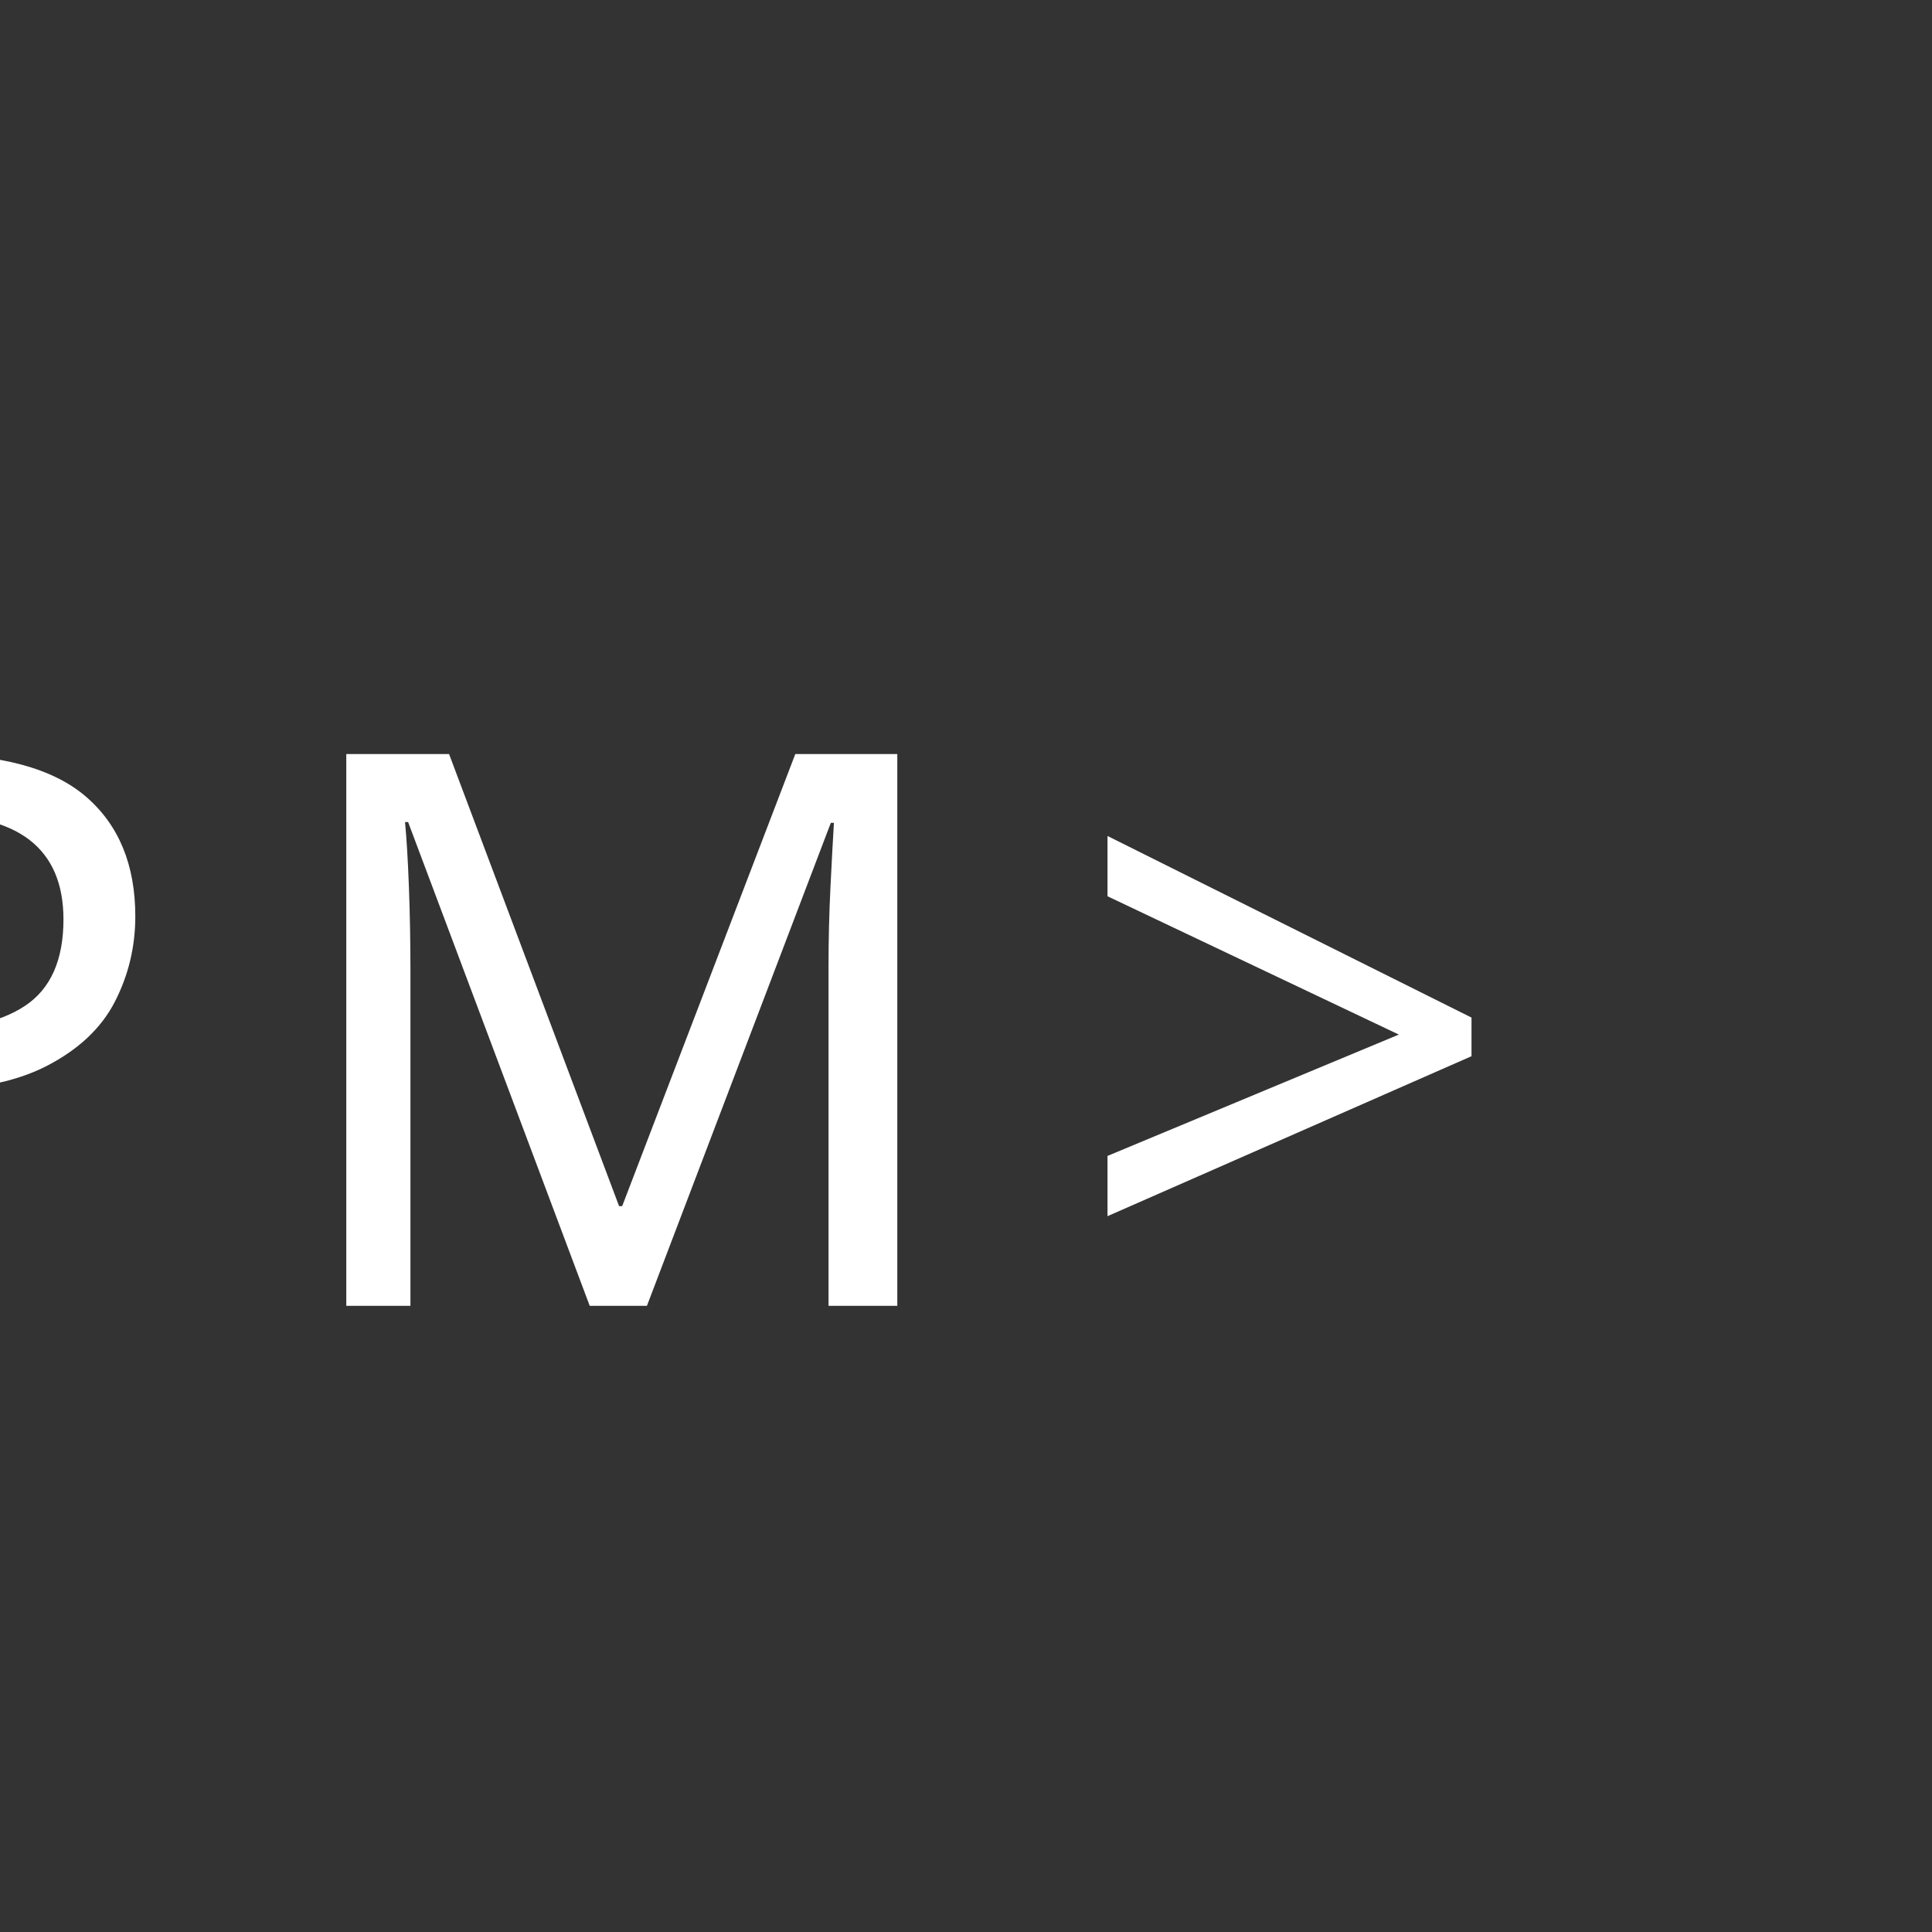
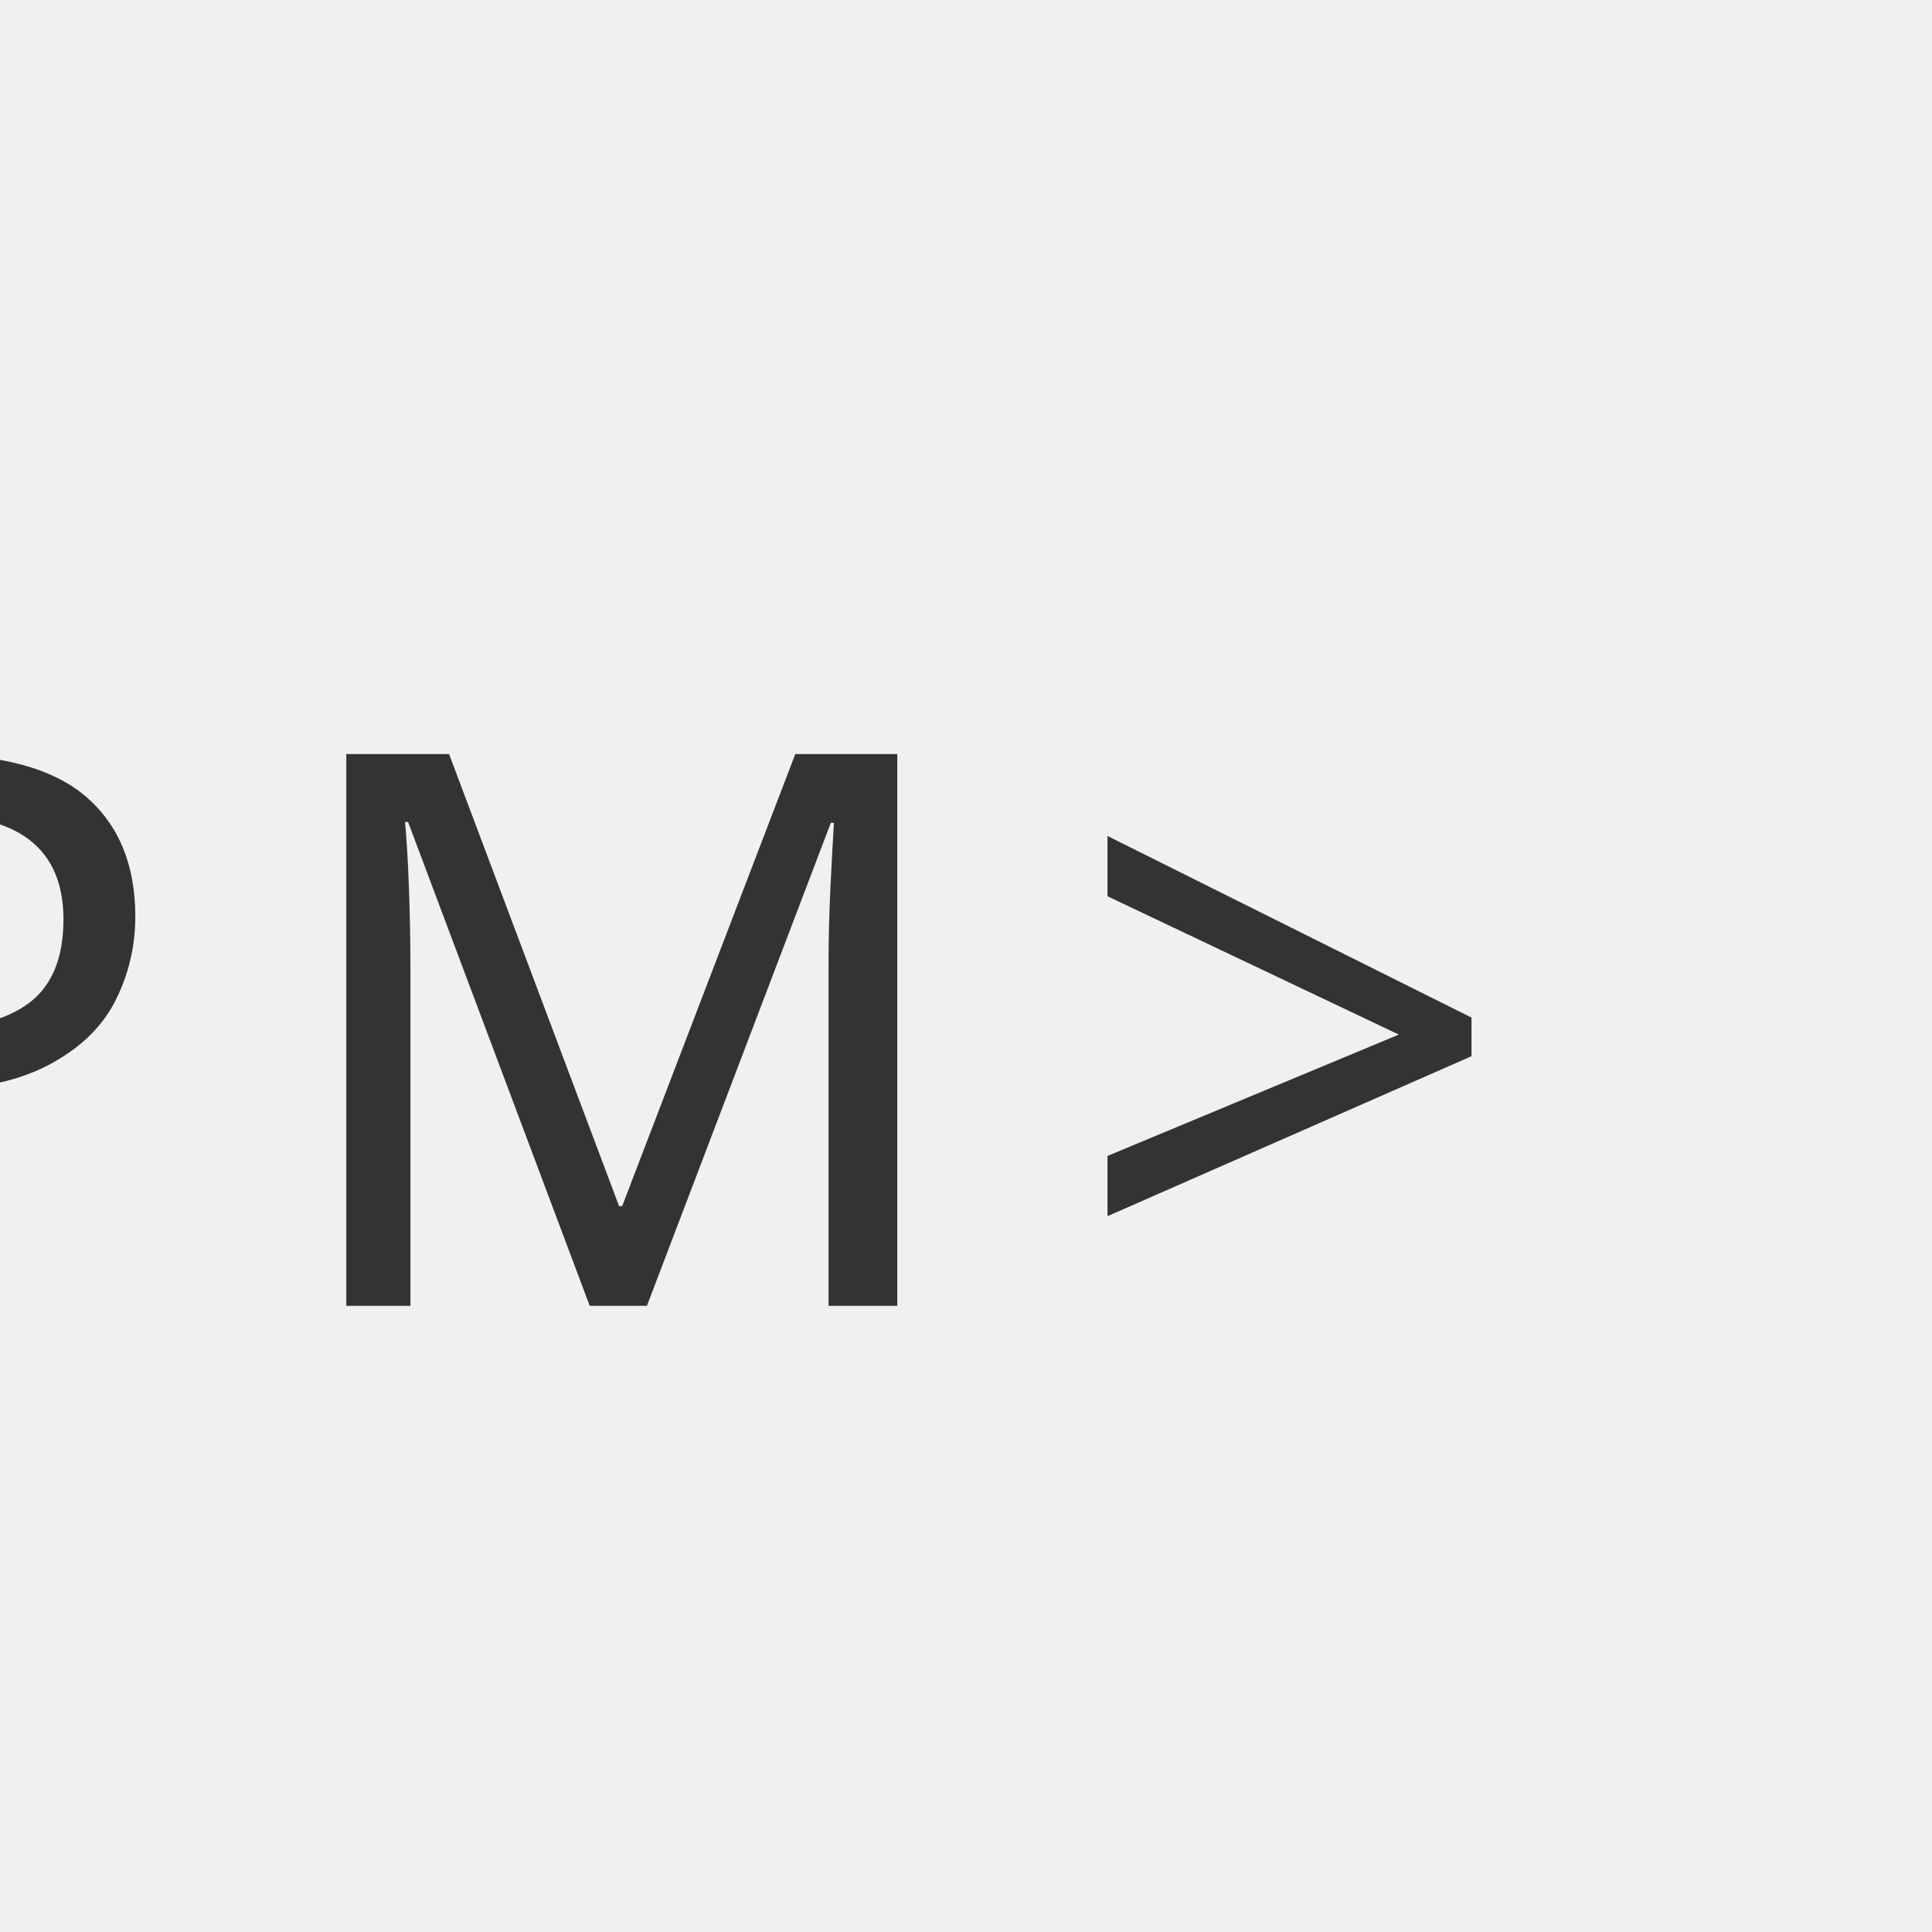
<svg xmlns="http://www.w3.org/2000/svg" xmlns:xlink="http://www.w3.org/1999/xlink" width="1000" height="1000" viewBox="0 0 1000 1000" version="1.1" id="svg1">
  <defs id="defs1">
    <linearGradient id="swatch8">
-       <stop style="stop-color:#000000;stop-opacity:1;" offset="0" id="stop8" />
+       <stop style="stop-color:#333333;stop-opacity:1;" offset="0" id="stop8" />
    </linearGradient>
    <linearGradient xlink:href="#swatch8" id="linearGradient10" gradientUnits="userSpaceOnUse" gradientTransform="translate(-622.0712,241.9925)" x1="278.199" y1="399.814" x2="858.721" y2="399.814" />
  </defs>
  <g id="layer1">
-     <rect style="fill:#333333;fill-opacity:1;stroke-width:1.171" id="rect1" width="1000" height="1000" x="8.8972308e-07" y="1.6480496e-06" />
    <text xml:space="preserve" style="font-size:400px;letter-spacing:50px;fill:url(#linearGradient10)" x="500.842" y="675.897" id="text1">
-       <tspan id="tspan1" x="525.842" y="675.897" style="font-style:normal;font-variant:normal;font-weight:normal;font-stretch:normal;font-size:400px;font-family:Kelson;-inkscape-font-specification:Kelson;text-align:center;letter-spacing:50px;text-anchor:middle;fill:#ffffff;fill-opacity:1" dx="0">&lt;PM&gt;</tspan>
+       <tspan id="tspan1" x="525.842" y="675.897" style="font-style:normal;font-variant:normal;font-weight:normal;font-stretch:normal;font-size:400px;font-family:Kelson;-inkscape-font-specification:Kelson;text-align:center;letter-spacing:50px;text-anchor:middle;fill:#333333;fill-opacity:1" dx="0">&lt;PM&gt;</tspan>
    </text>
  </g>
</svg>
